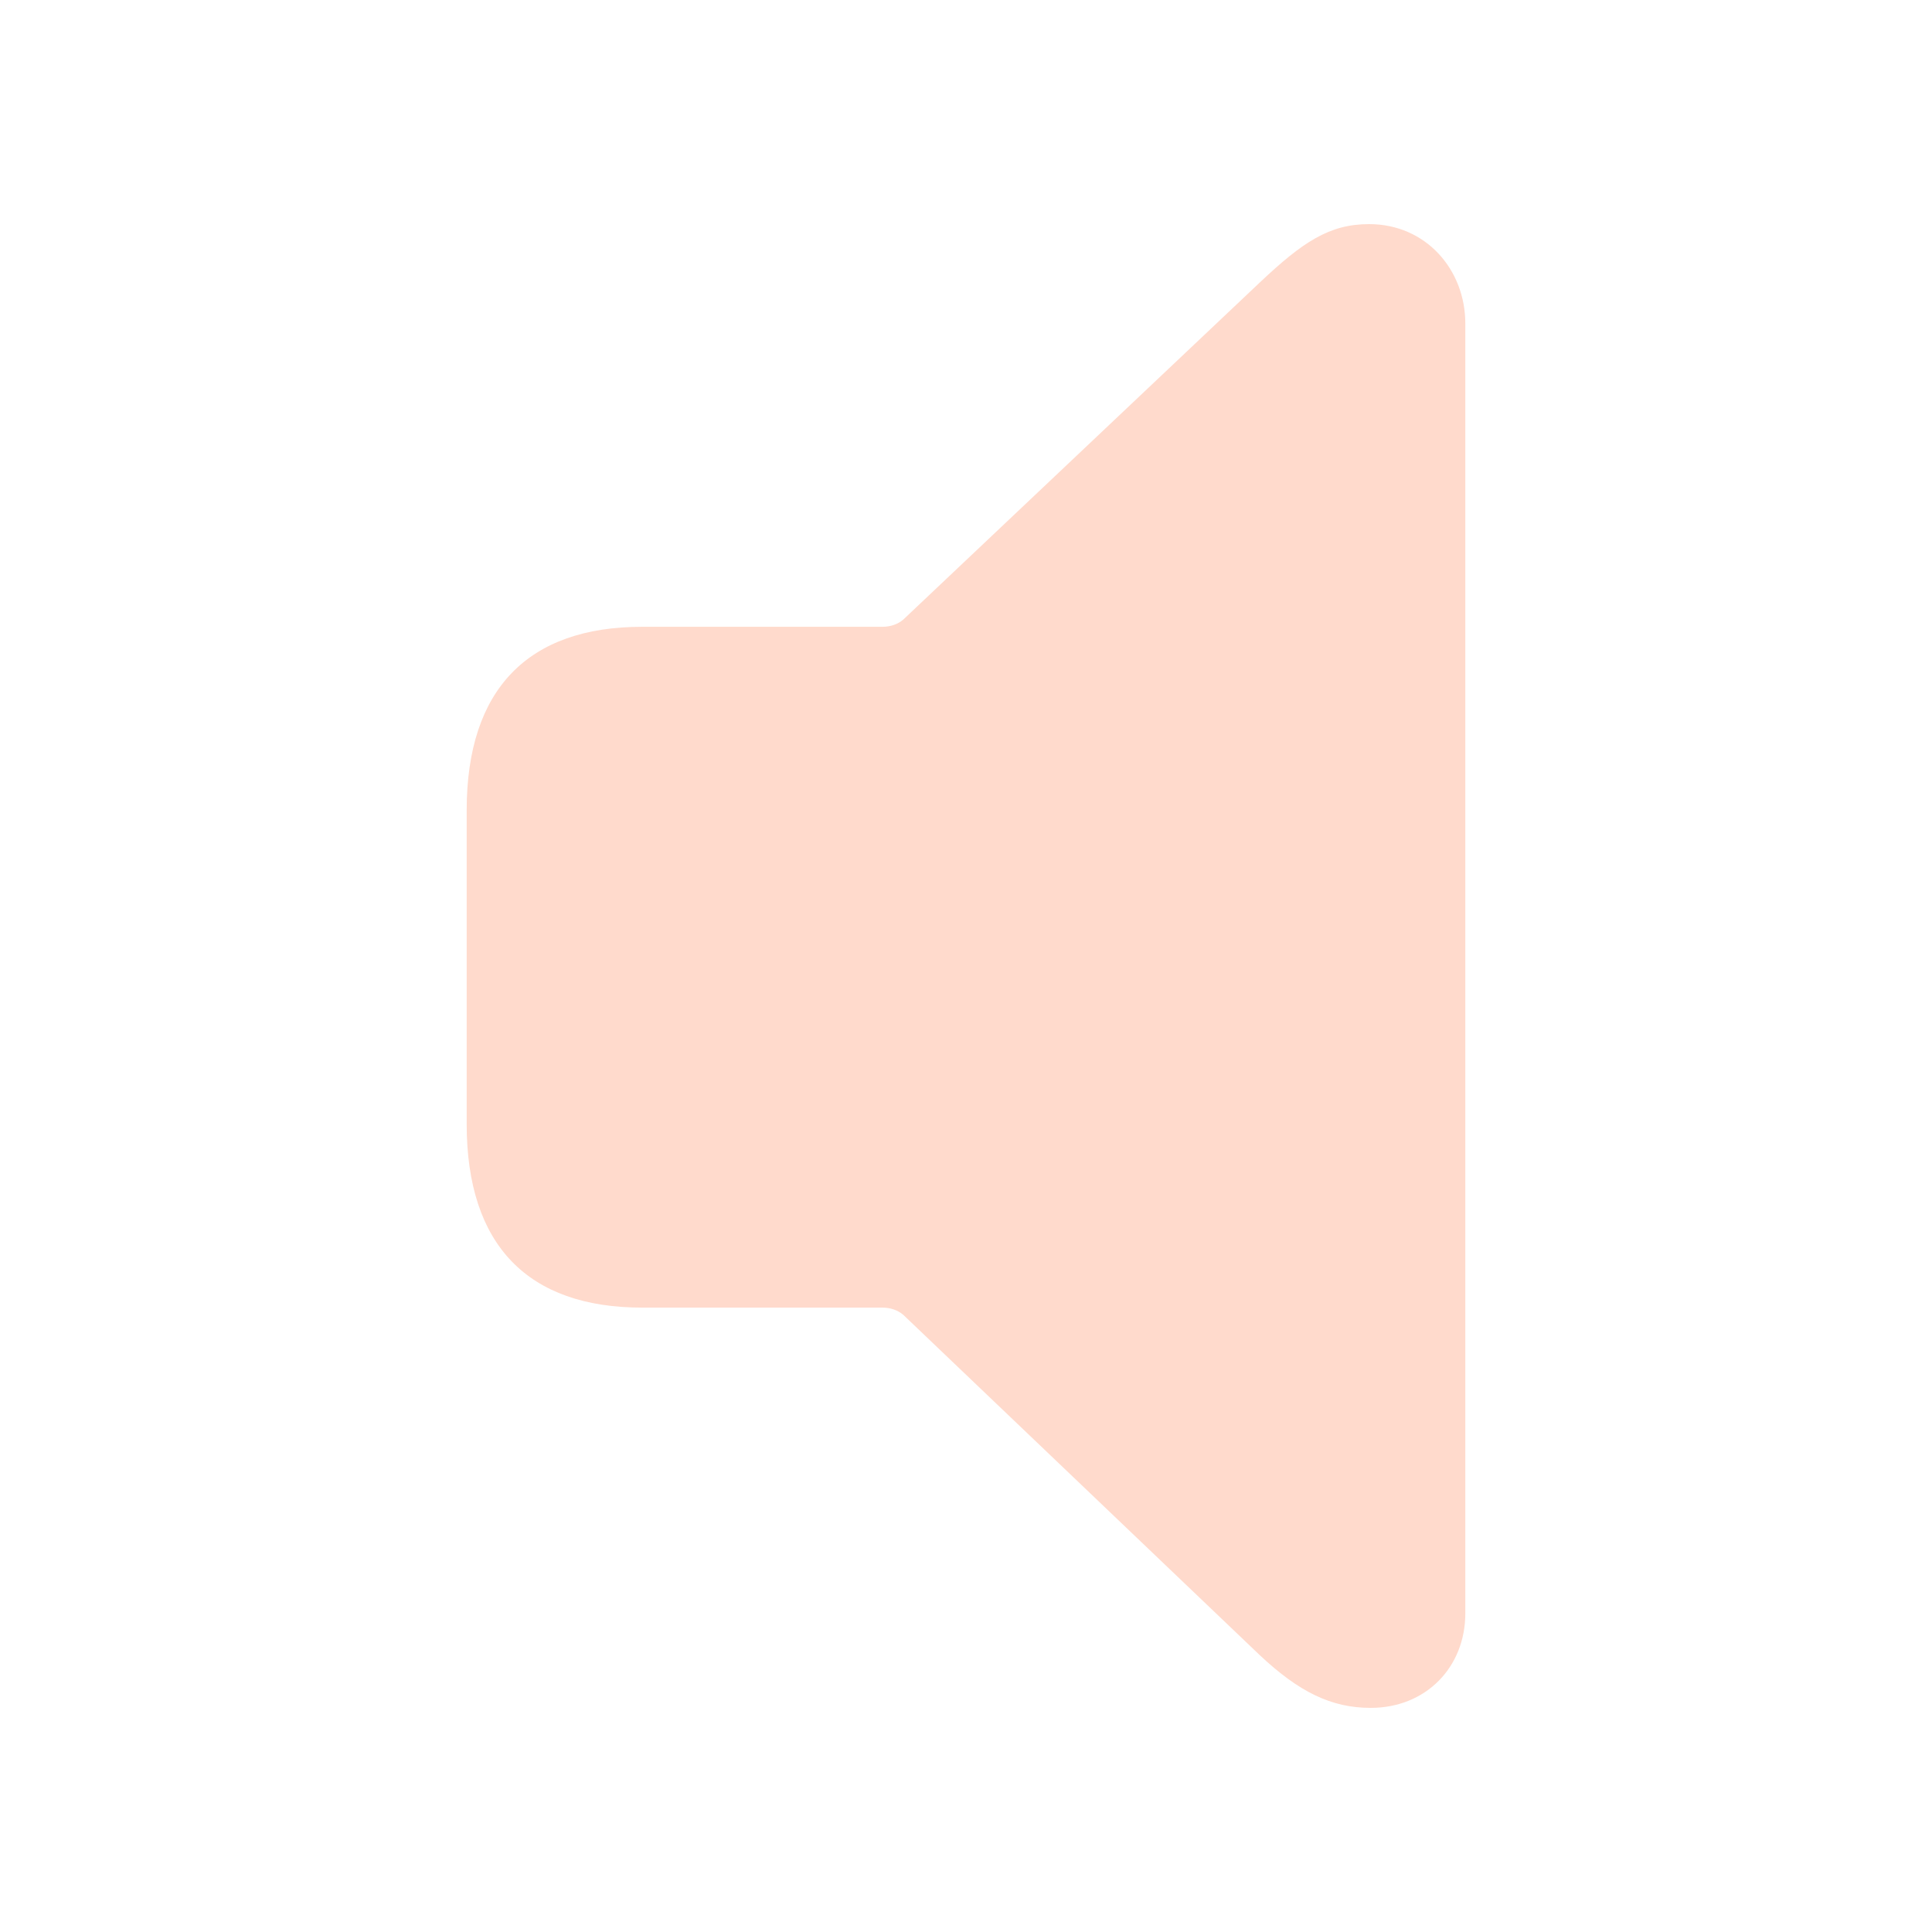
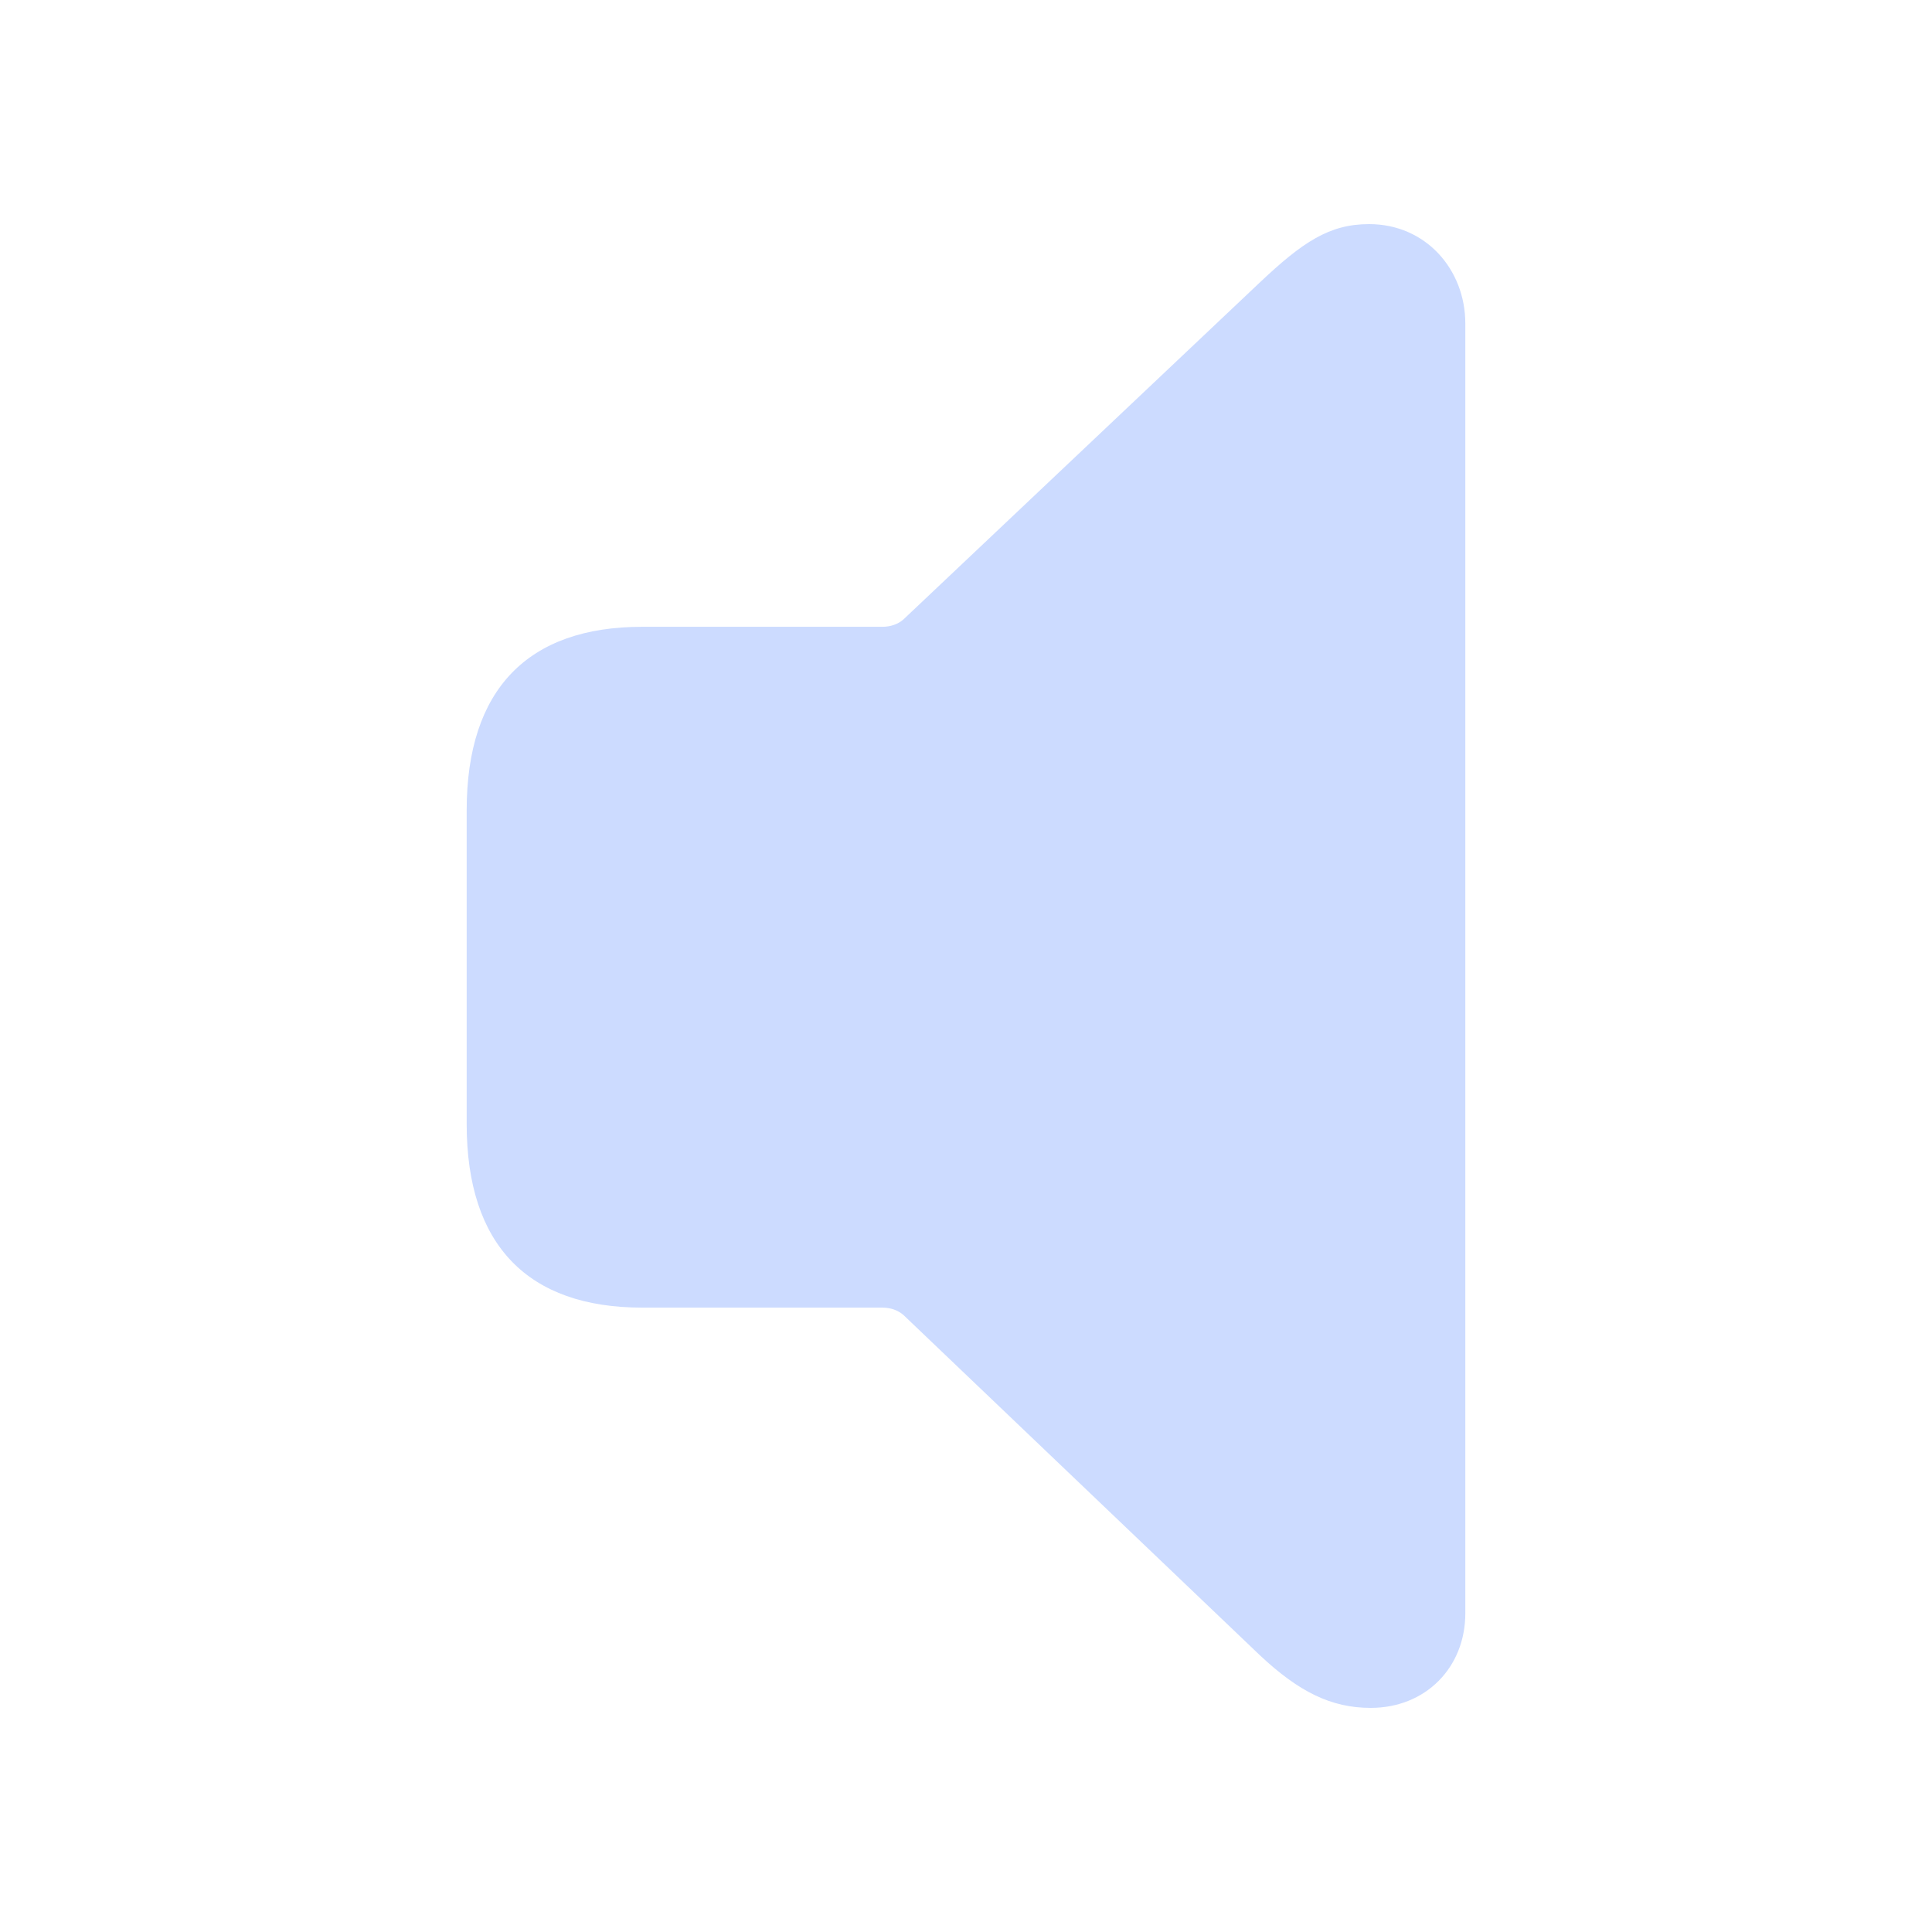
- <svg fill="#FFDACC" width="120px" height="120px" viewBox="0 0 56 56">
+ <svg fill="#CCDBFF" width="120px" height="120px" viewBox="0 0 56 56">
  <path d="M 39.73 49.504 C 41.324 49.504 42.473 48.332 42.473 46.762 L 42.473 9.379 C 42.473 7.809 41.324 6.496 39.684 6.496 C 38.535 6.496 37.762 7.012 36.52 8.184 L 26.184 17.957 C 26.02 18.098 25.809 18.168 25.574 18.168 L 18.613 18.168 C 15.309 18.168 13.527 19.973 13.527 23.488 L 13.527 32.582 C 13.527 36.098 15.309 37.902 18.613 37.902 L 25.574 37.902 C 25.809 37.902 26.02 37.973 26.184 38.113 L 36.52 47.98 C 37.645 49.035 38.582 49.504 39.73 49.504 Z" />
</svg>
